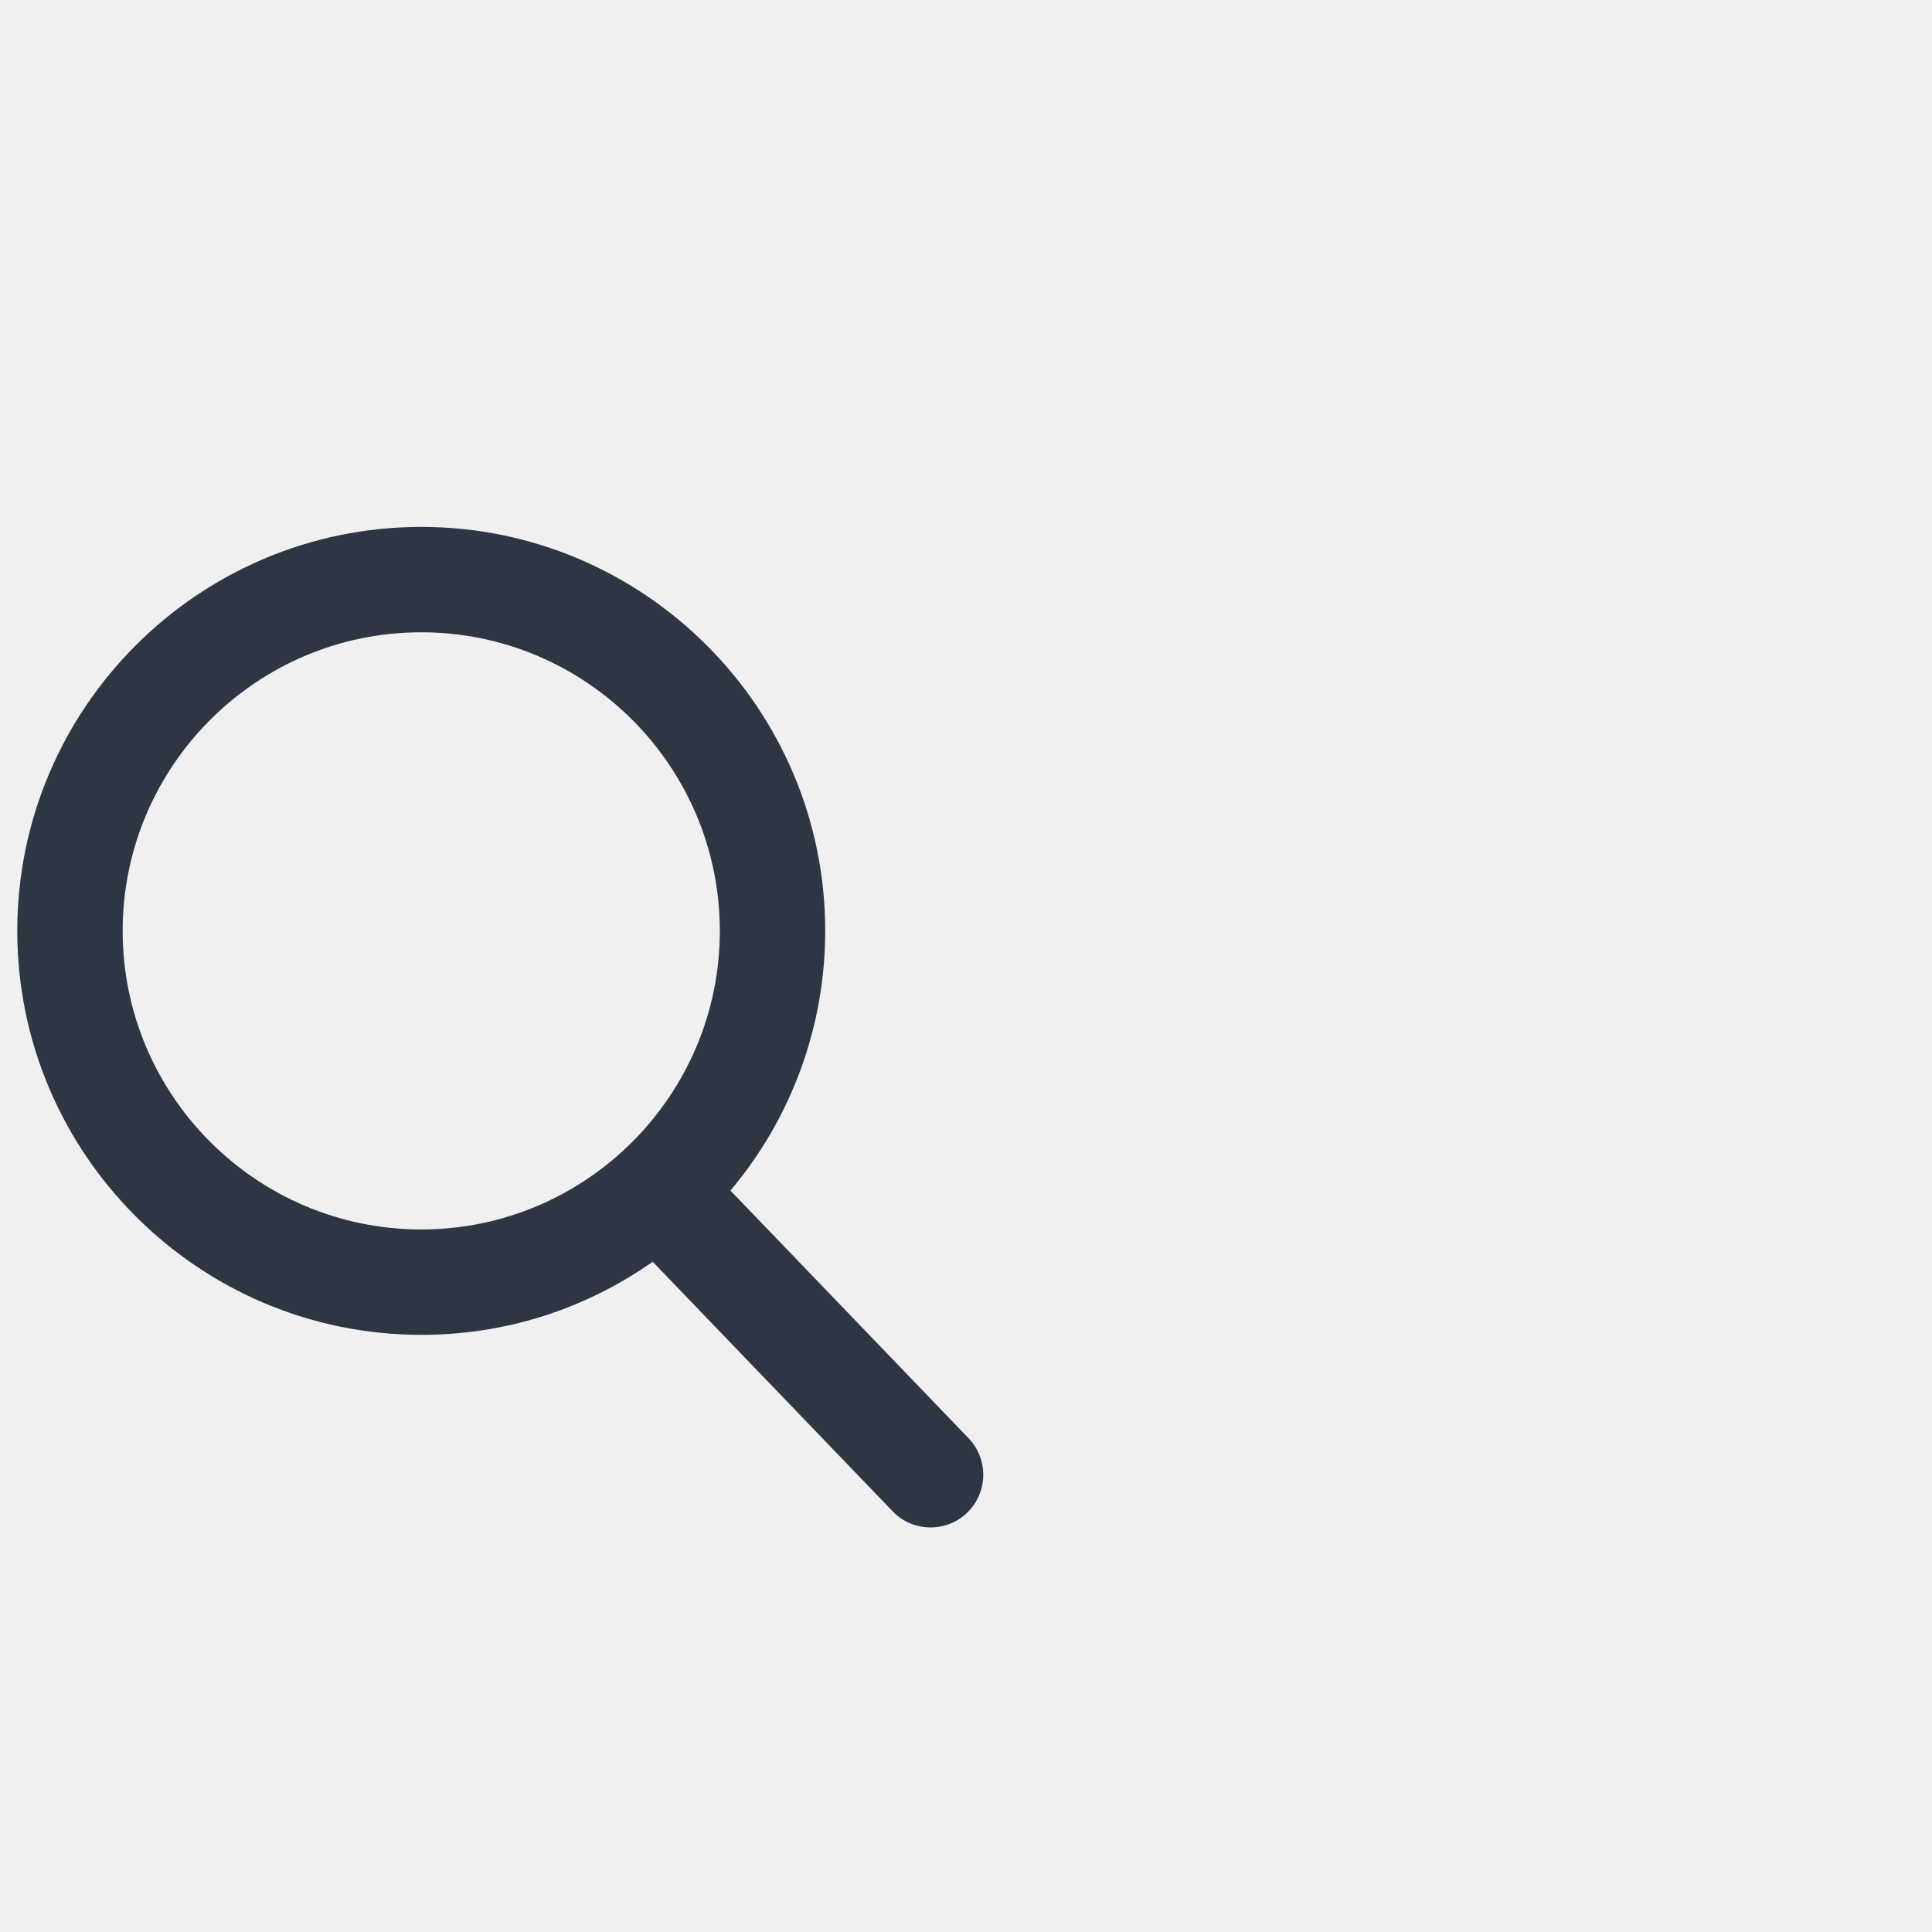
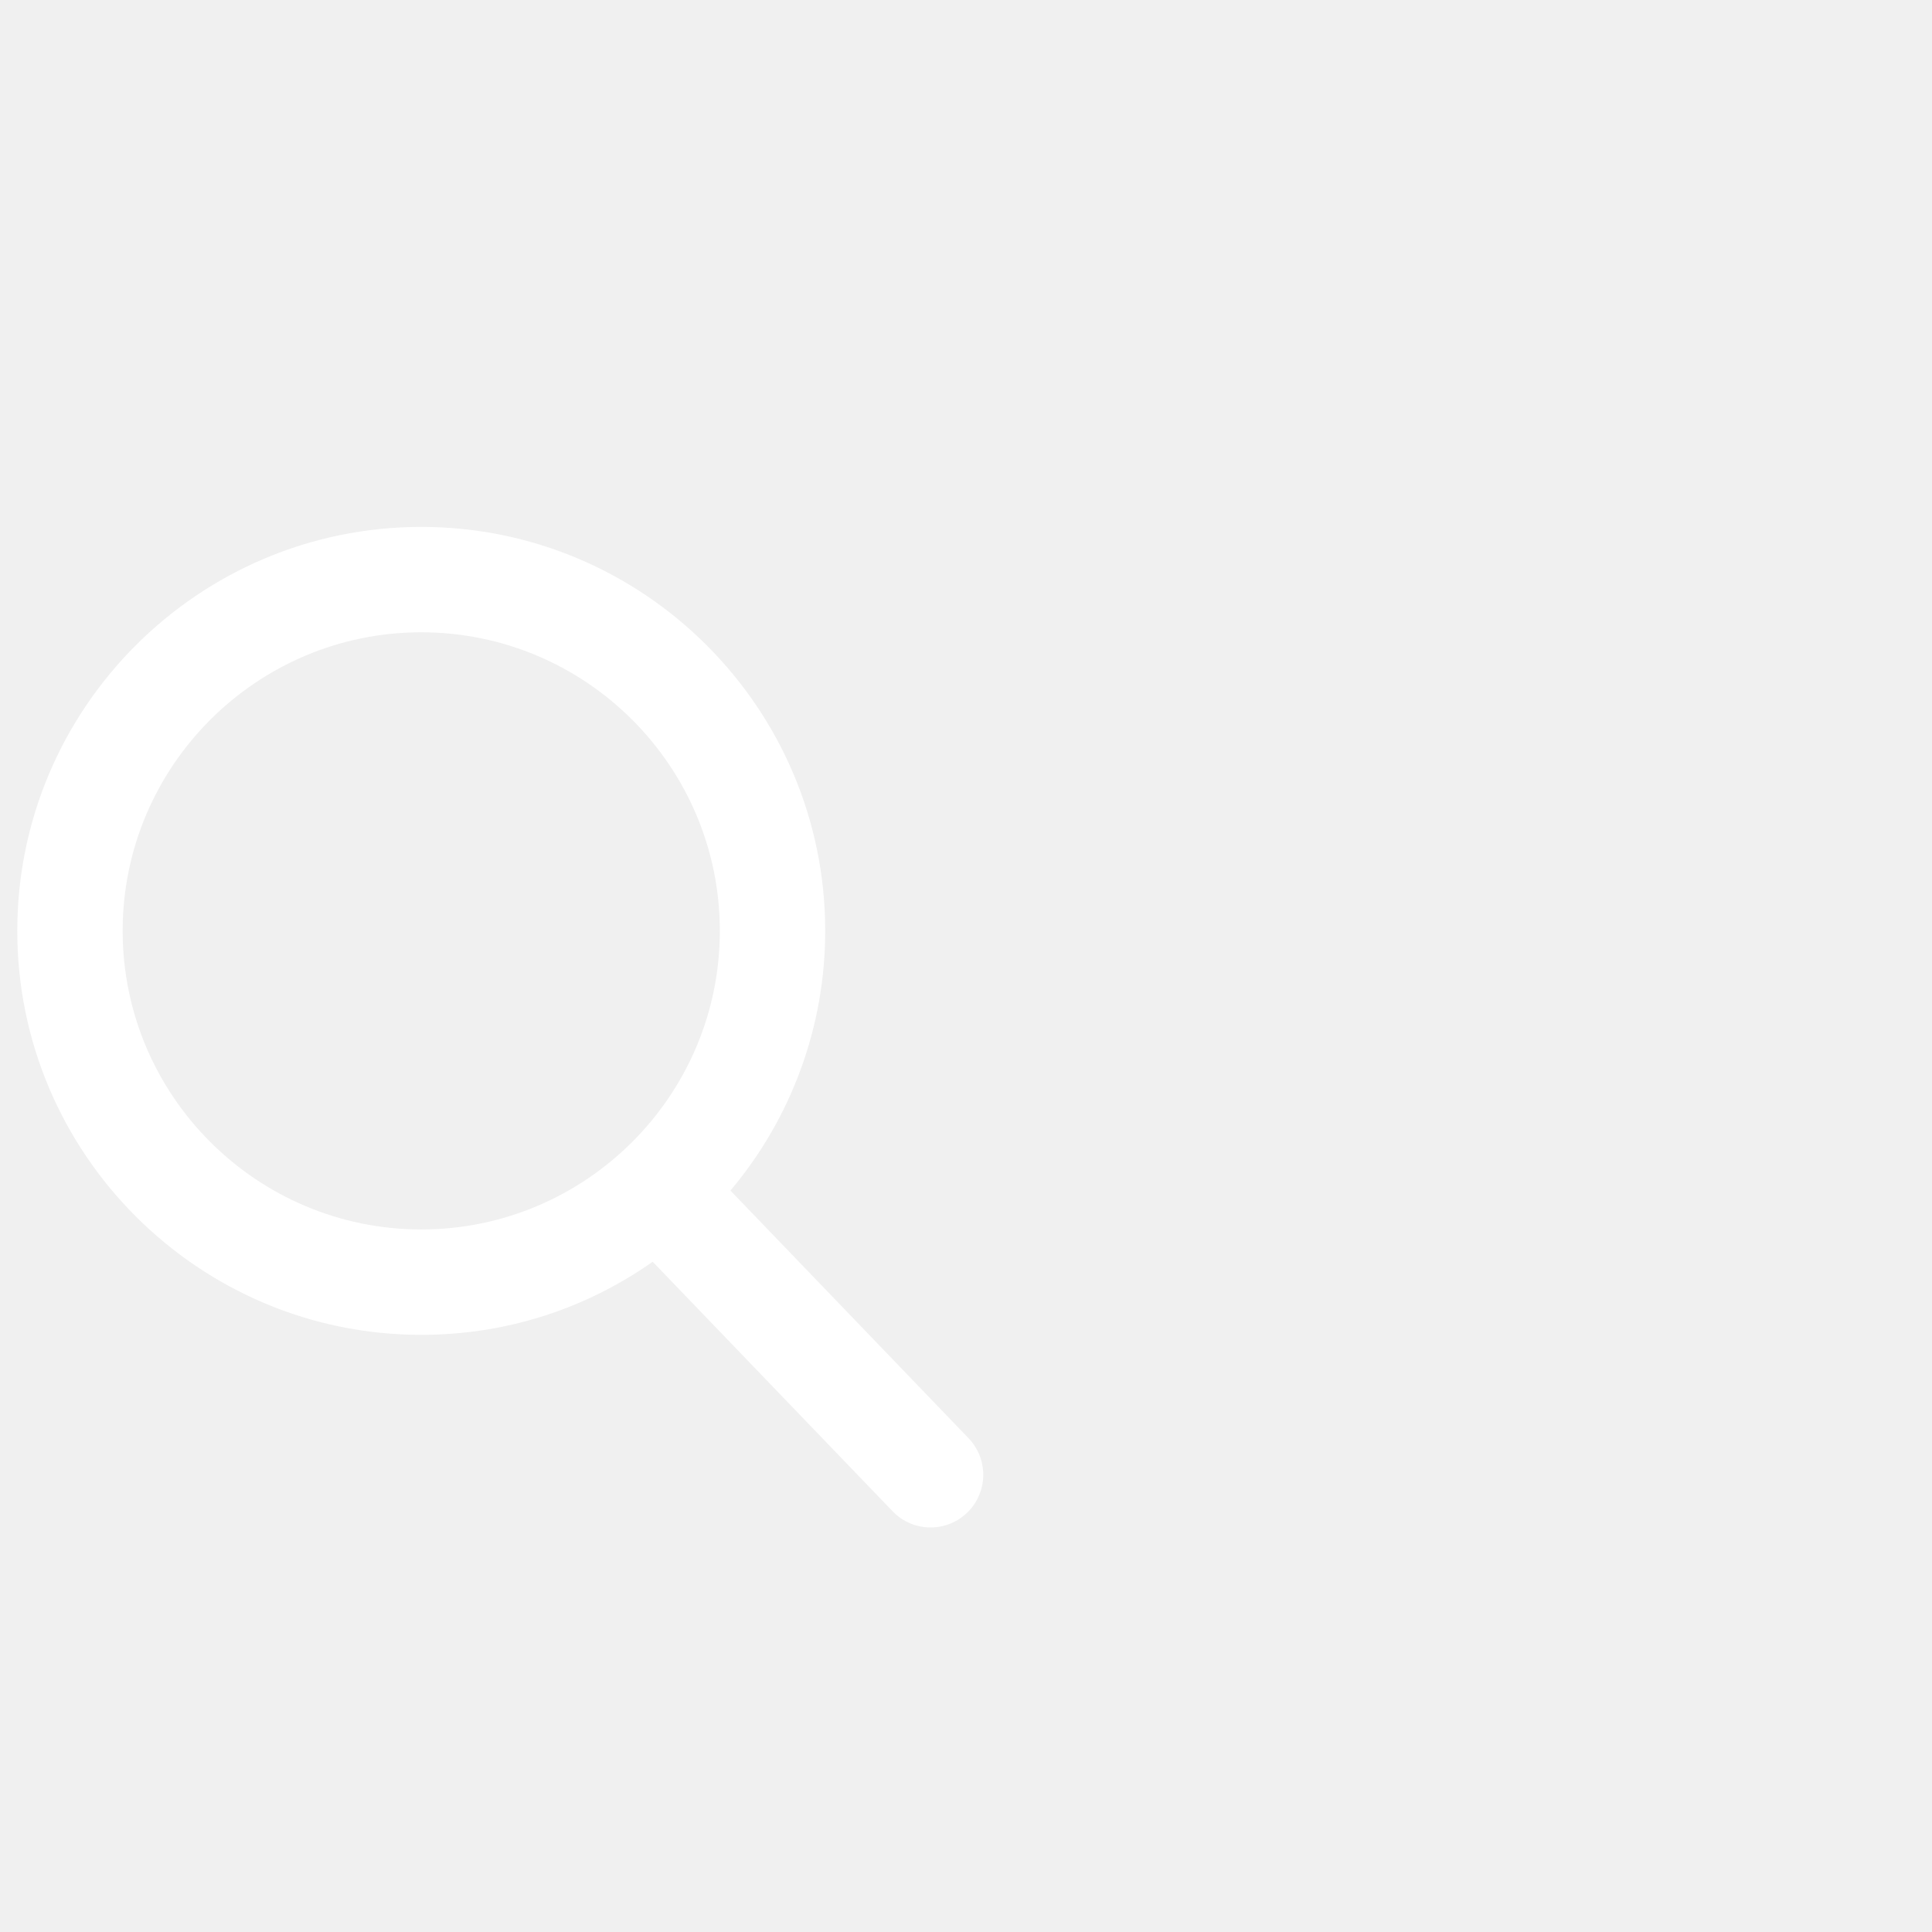
<svg xmlns="http://www.w3.org/2000/svg" viewBox="0 -30 110 110" aria-hidden="true">
-   <path fill="#2e3644" d="M55.146 51.887 41.588 37.786A22.926 22.926 0 0 0 46.984 23c0-12.682-10.318-23-23-23s-23 10.318-23 23 10.318 23 23 23c4.761 0 9.298-1.436 13.177-4.162l13.661 14.208c.571.593 1.339.92 2.162.92.779 0 1.518-.297 2.079-.837a3.004 3.004 0 0 0 .083-4.242zM23.984 6c9.374 0 17 7.626 17 17s-7.626 17-17 17-17-7.626-17-17 7.626-17 17-17z" />
+   <path fill="#ffffff" d="M55.146 51.887 41.588 37.786A22.926 22.926 0 0 0 46.984 23c0-12.682-10.318-23-23-23s-23 10.318-23 23 10.318 23 23 23c4.761 0 9.298-1.436 13.177-4.162l13.661 14.208c.571.593 1.339.92 2.162.92.779 0 1.518-.297 2.079-.837a3.004 3.004 0 0 0 .083-4.242zM23.984 6c9.374 0 17 7.626 17 17s-7.626 17-17 17-17-7.626-17-17 7.626-17 17-17z" />
</svg>
